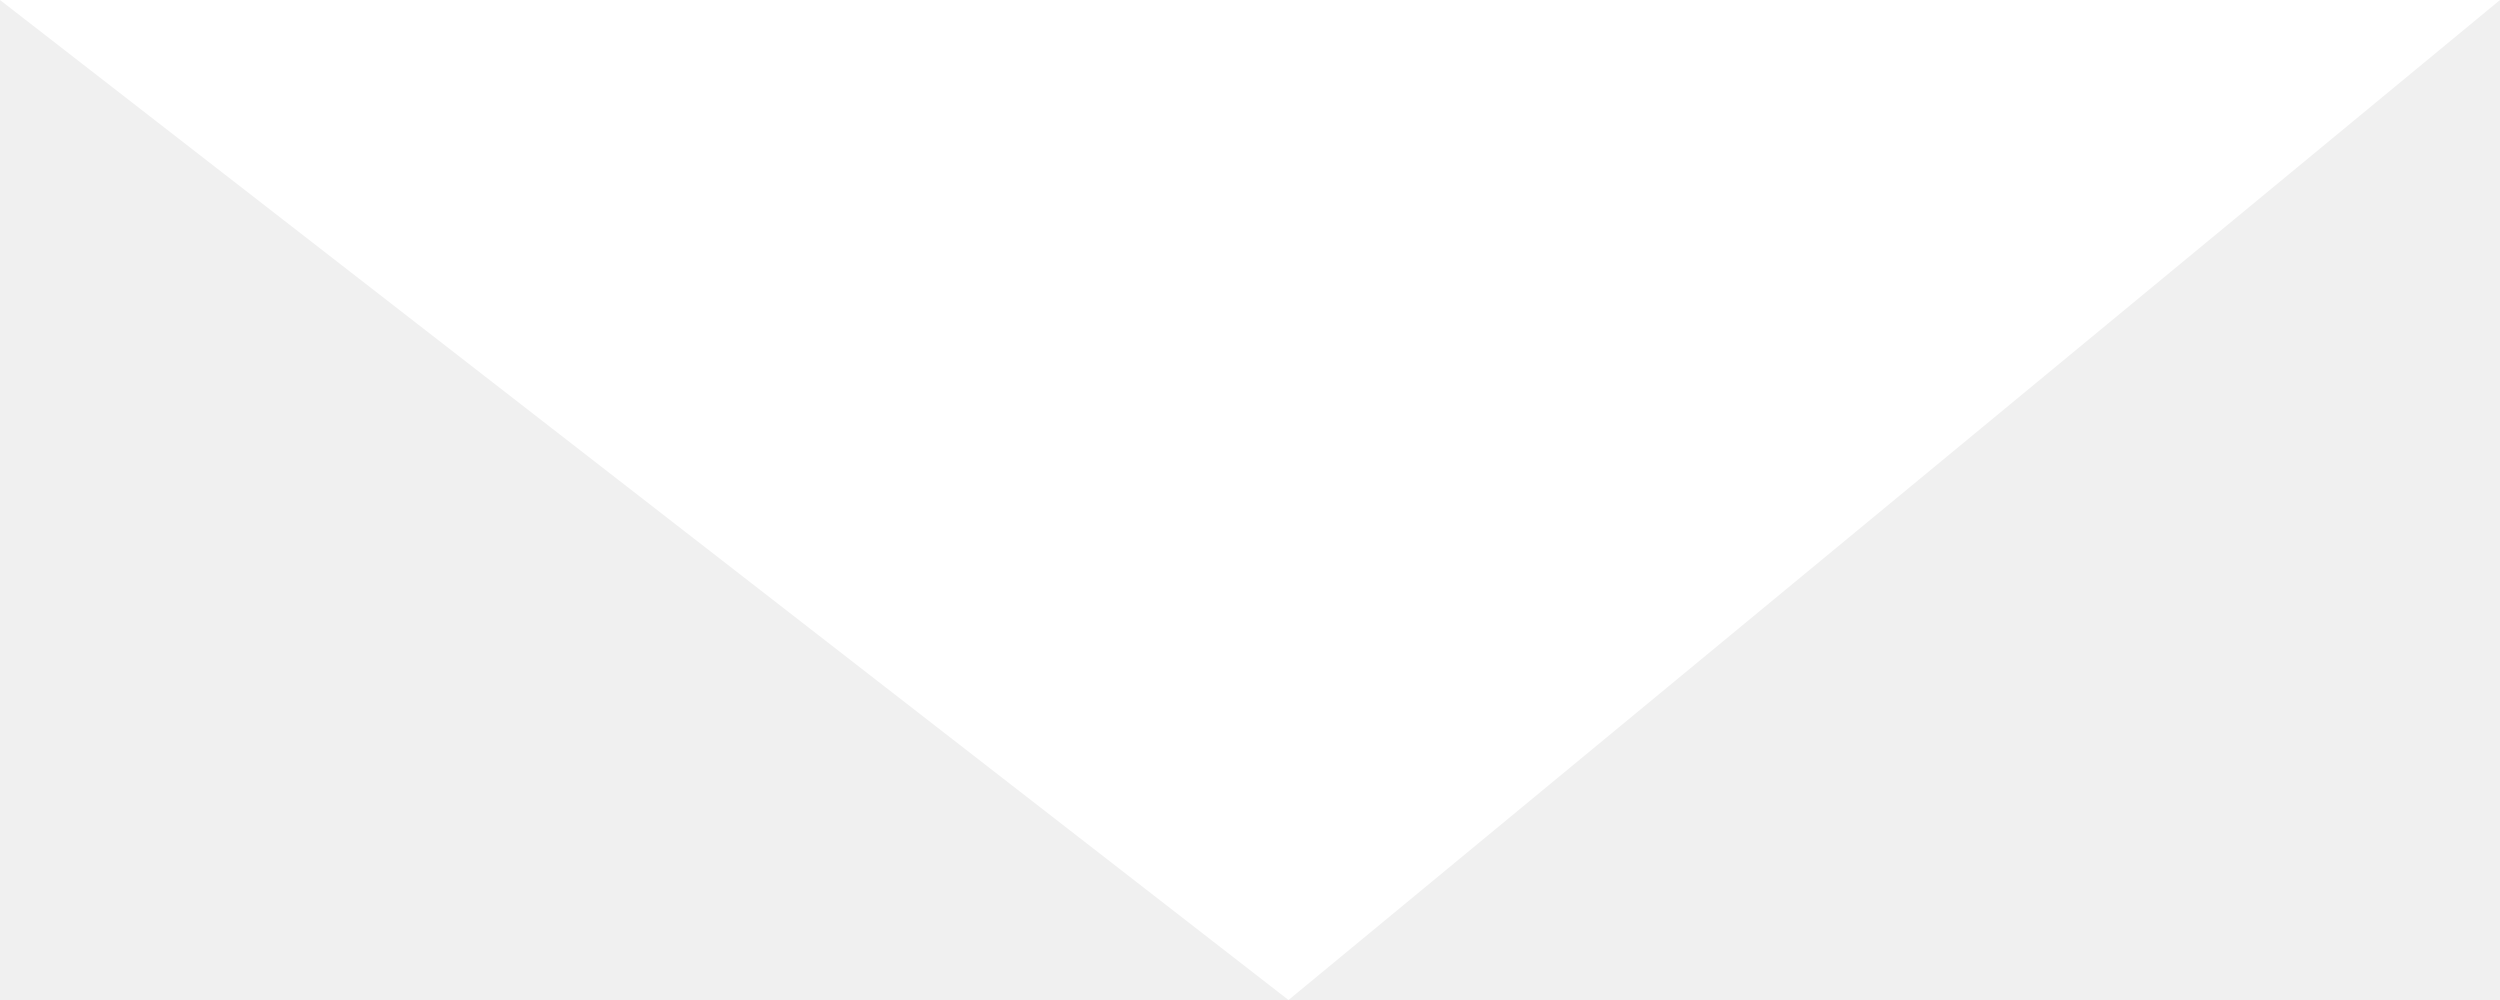
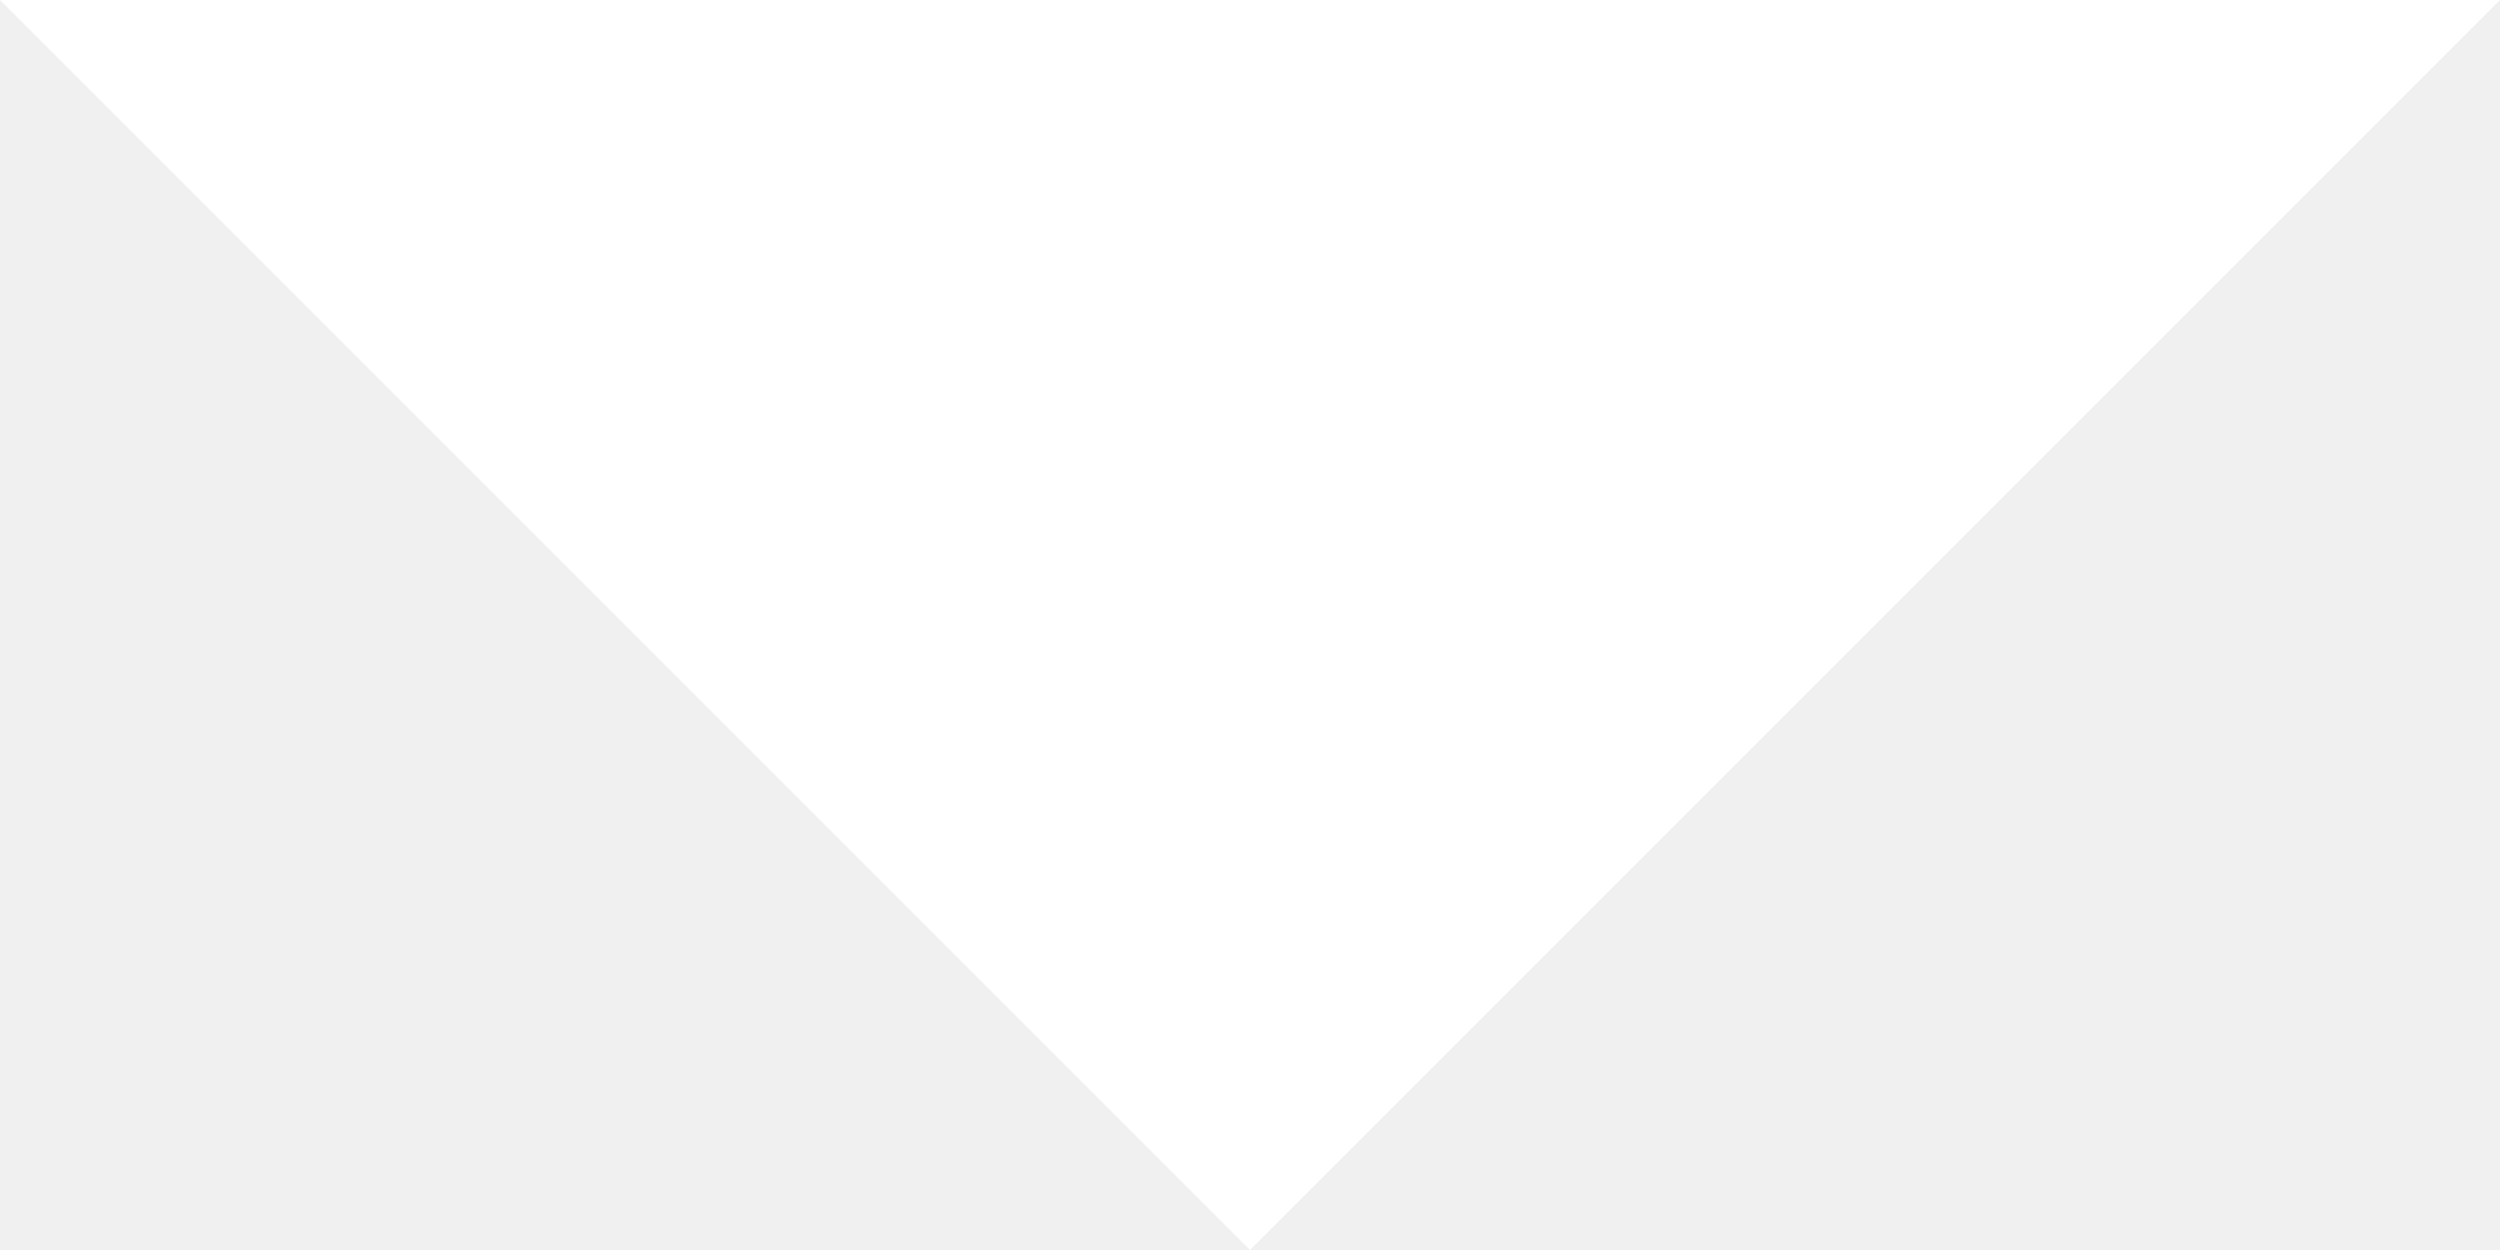
- <svg xmlns="http://www.w3.org/2000/svg" id="Untitled-P%E1gina%201" viewBox="0 0 10 4" style="background-color:#ffffff00" version="1.1" xml:space="preserve" x="0px" y="0px" width="10px" height="4px">
-   <path d="M 0 0 L 10 0 L 5.154 4 L 0 0 Z" fill="#ffffff" />
+ <svg xmlns="http://www.w3.org/2000/svg" id="Untitled-P%E1gina%201" viewBox="0 0 10 5" style="background-color:#ffffff00" version="1.1" xml:space="preserve" x="0px" y="0px" width="10px" height="5px">
+   <path d="M 0 0 L 10 0 L 5 5 L 0 0 Z" fill="#ffffff" />
</svg>
